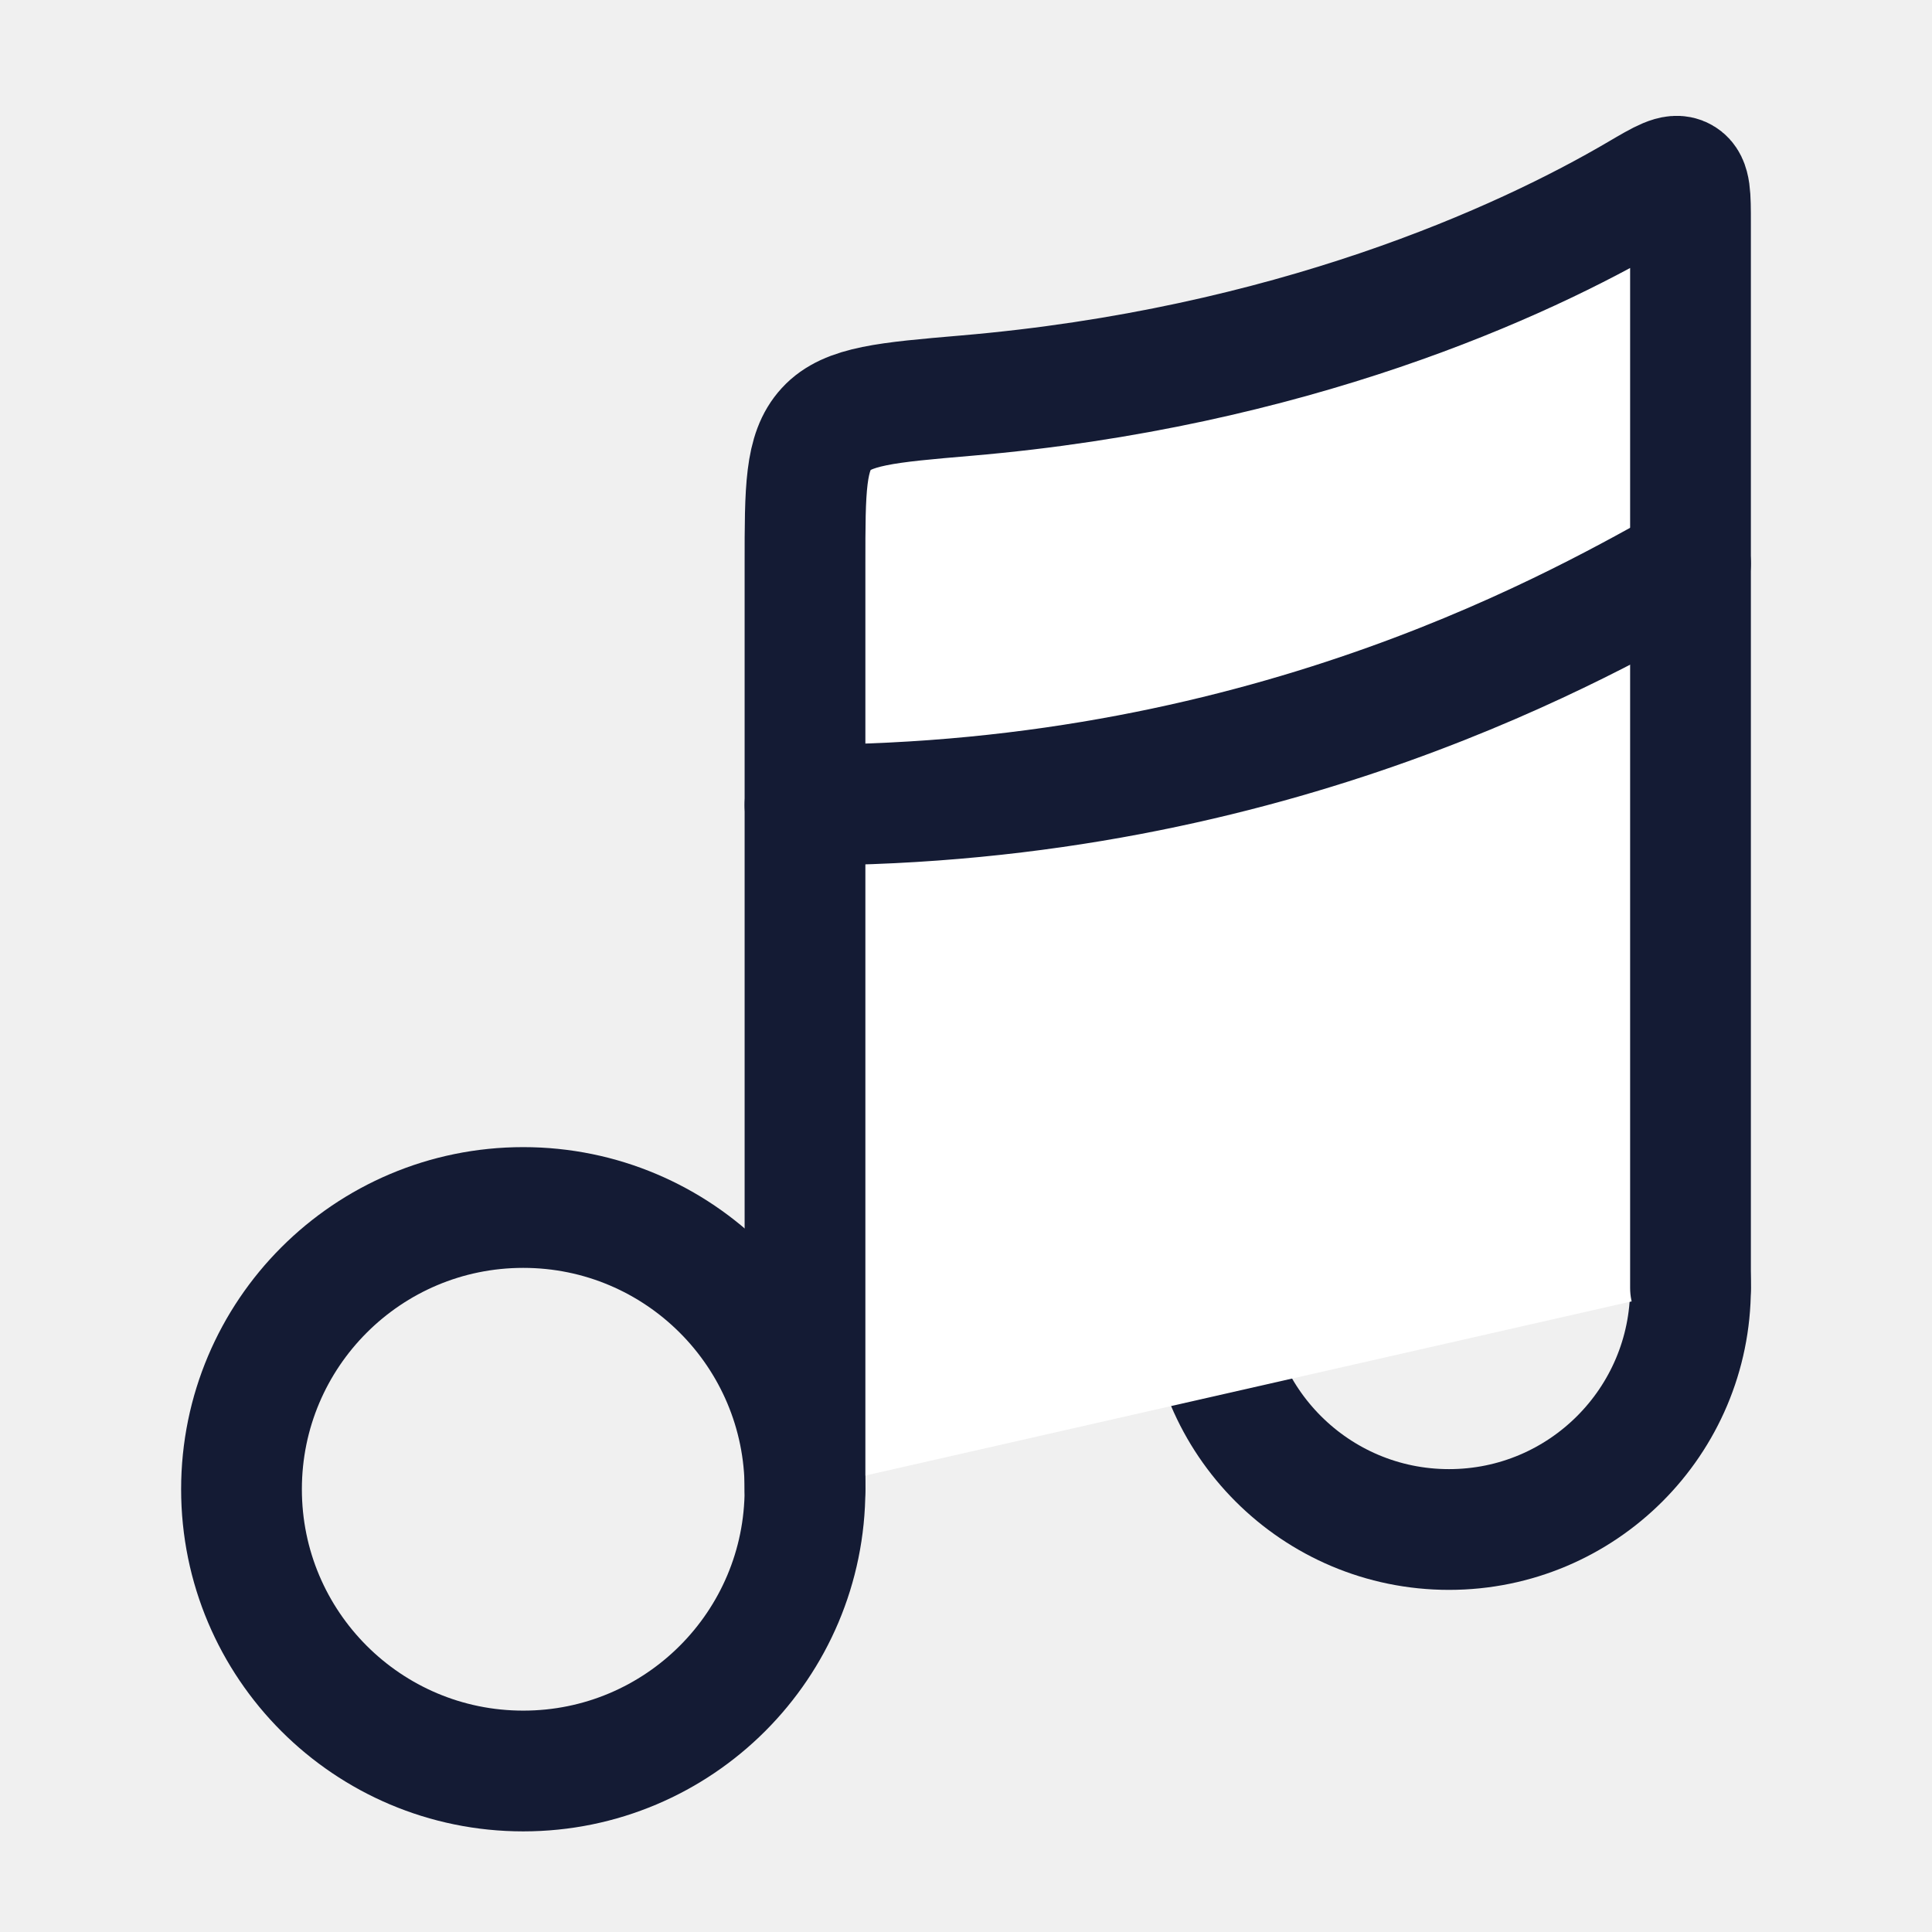
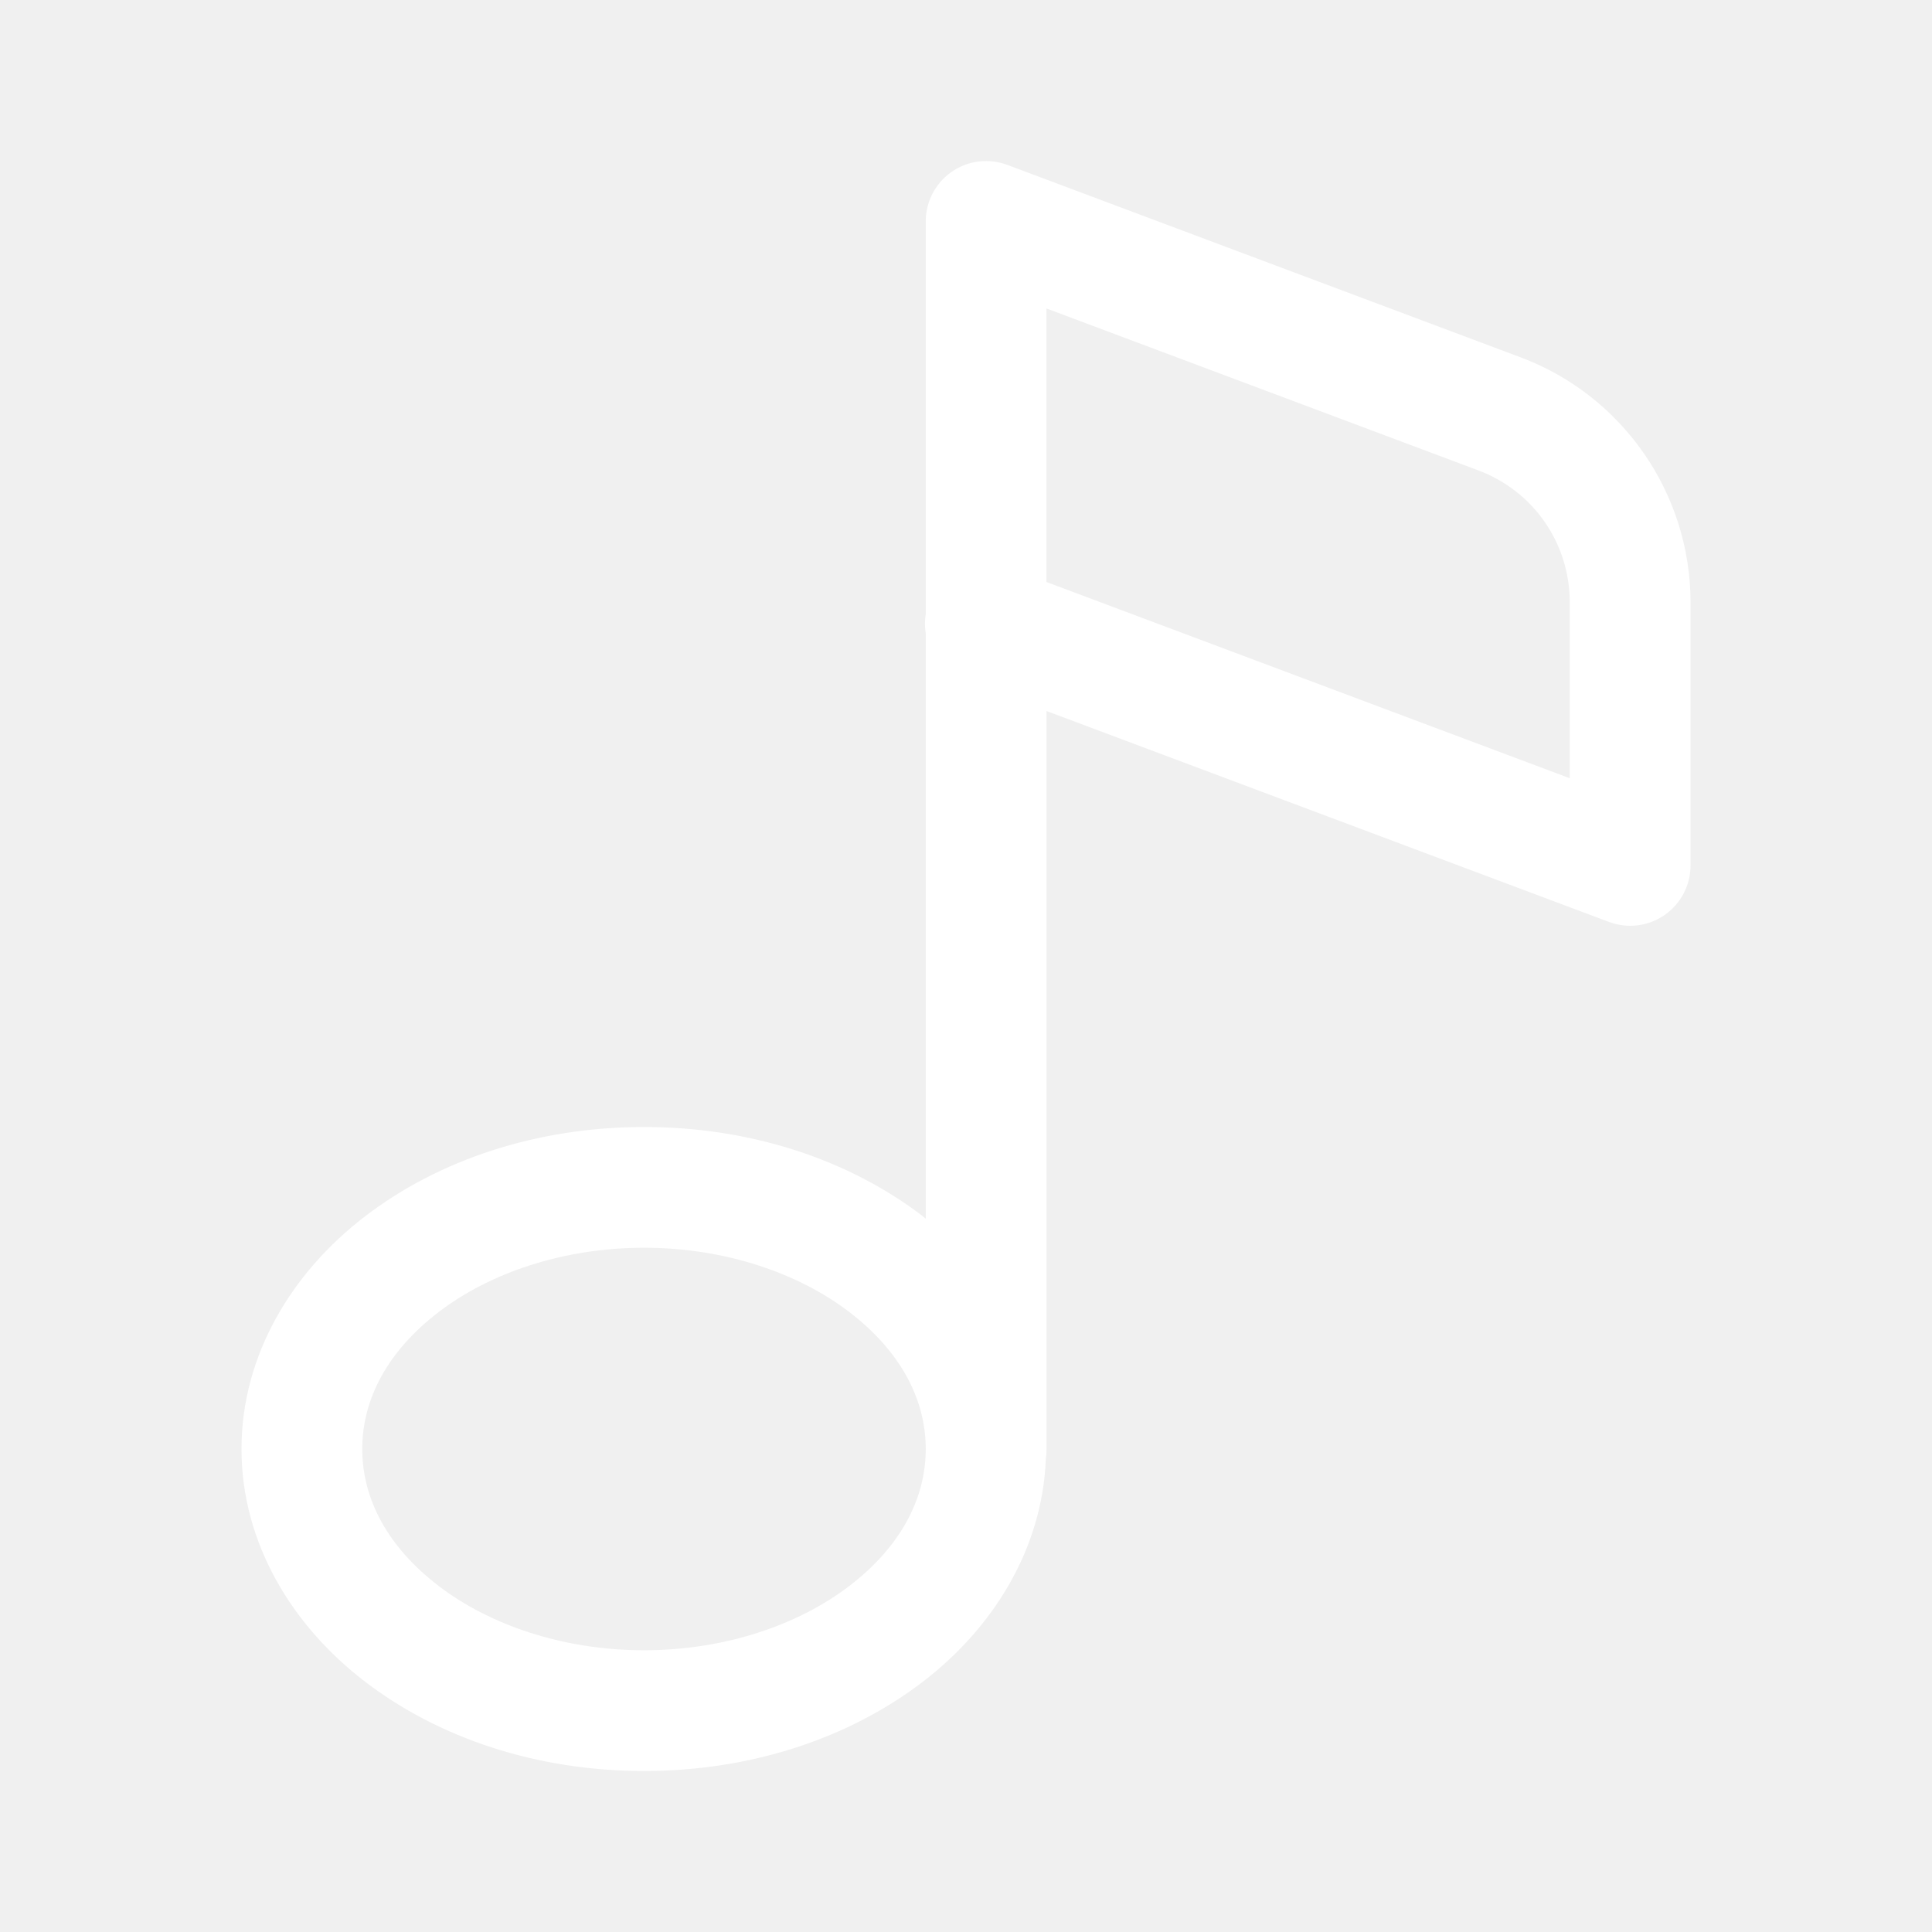
- <svg xmlns="http://www.w3.org/2000/svg" width="24" height="24" viewBox="0 0 24 24" fill="none">
-   <circle cx="6.5" cy="18.5" r="3.5" stroke="#141B34" stroke-width="1.5" />
-   <circle cx="18" cy="16" r="3" stroke="#141B34" stroke-width="1.5" />
-   <path fill="white" d="M10 18.5L10 7C10 6.077 10 5.615 10.264 5.328C10.527 5.041 11.018 4.999 11.999 4.915C16.022 4.572 18.909 3.26 20.355 2.41C20.651 2.236 20.799 2.149 20.899 2.207C21 2.264 21 2.432 21 2.766V16" stroke="#141B34" stroke-width="1.5" stroke-linecap="round" stroke-linejoin="round" />
-   <path fill="white" d="M10 10C15.867 10 19.778 7.667 21 7" stroke="#141B34" stroke-width="1.5" stroke-linecap="round" stroke-linejoin="round" />
+ <svg xmlns="http://www.w3.org/2000/svg" viewBox="0,0,256,256" width="20px" height="20px" fill-rule="nonzero">
+   <g fill="#ffffff" fill-rule="nonzero" stroke="none" stroke-width="1" stroke-linecap="butt" stroke-linejoin="miter" stroke-miterlimit="10" stroke-dasharray="" stroke-dashoffset="0" font-family="none" font-weight="none" font-size="none" text-anchor="none" style="mix-blend-mode: normal">
+     <g transform="scale(5.33333,5.33333)">
+       <path d="M24.438,4.002c-0.803,0.034 -1.437,0.694 -1.438,1.498v9.756c-0.026,0.159 -0.026,0.321 0,0.48v14.543c-0.027,-0.021 -0.051,-0.046 -0.078,-0.066c-1.831,-1.4 -4.265,-2.213 -6.922,-2.213c-2.657,0 -5.091,0.813 -6.922,2.213c-1.831,1.4 -3.078,3.462 -3.078,5.787c0,2.325 1.247,4.387 3.078,5.787c1.831,1.4 4.265,2.213 6.922,2.213c2.657,0 5.091,-0.813 6.922,-2.213c1.763,-1.348 2.973,-3.313 3.061,-5.533c0.001,-0.007 0.001,-0.014 0.002,-0.021c0.011,-0.077 0.016,-0.155 0.016,-0.232v-18.336l13.973,5.24c0.461,0.173 0.977,0.109 1.381,-0.171c0.405,-0.28 0.646,-0.741 0.646,-1.233v-6.535c0,-2.705 -1.684,-5.136 -4.217,-6.086l-12.756,-4.783c-0.188,-0.07 -0.389,-0.102 -0.59,-0.094zM26,7.664l10.729,4.023c1.371,0.514 2.271,1.812 2.271,3.277v4.371l-13,-4.875zM16,31c2.037,0 3.854,0.643 5.1,1.596c1.246,0.953 1.9,2.139 1.9,3.404c0,1.265 -0.655,2.452 -1.9,3.404c-1.246,0.953 -3.062,1.596 -5.1,1.596c-2.037,0 -3.854,-0.643 -5.1,-1.596c-1.246,-0.953 -1.9,-2.139 -1.9,-3.404c0,-1.265 0.655,-2.452 1.9,-3.404c1.246,-0.953 3.062,-1.596 5.1,-1.596z" />
+     </g>
+   </g>
</svg>
